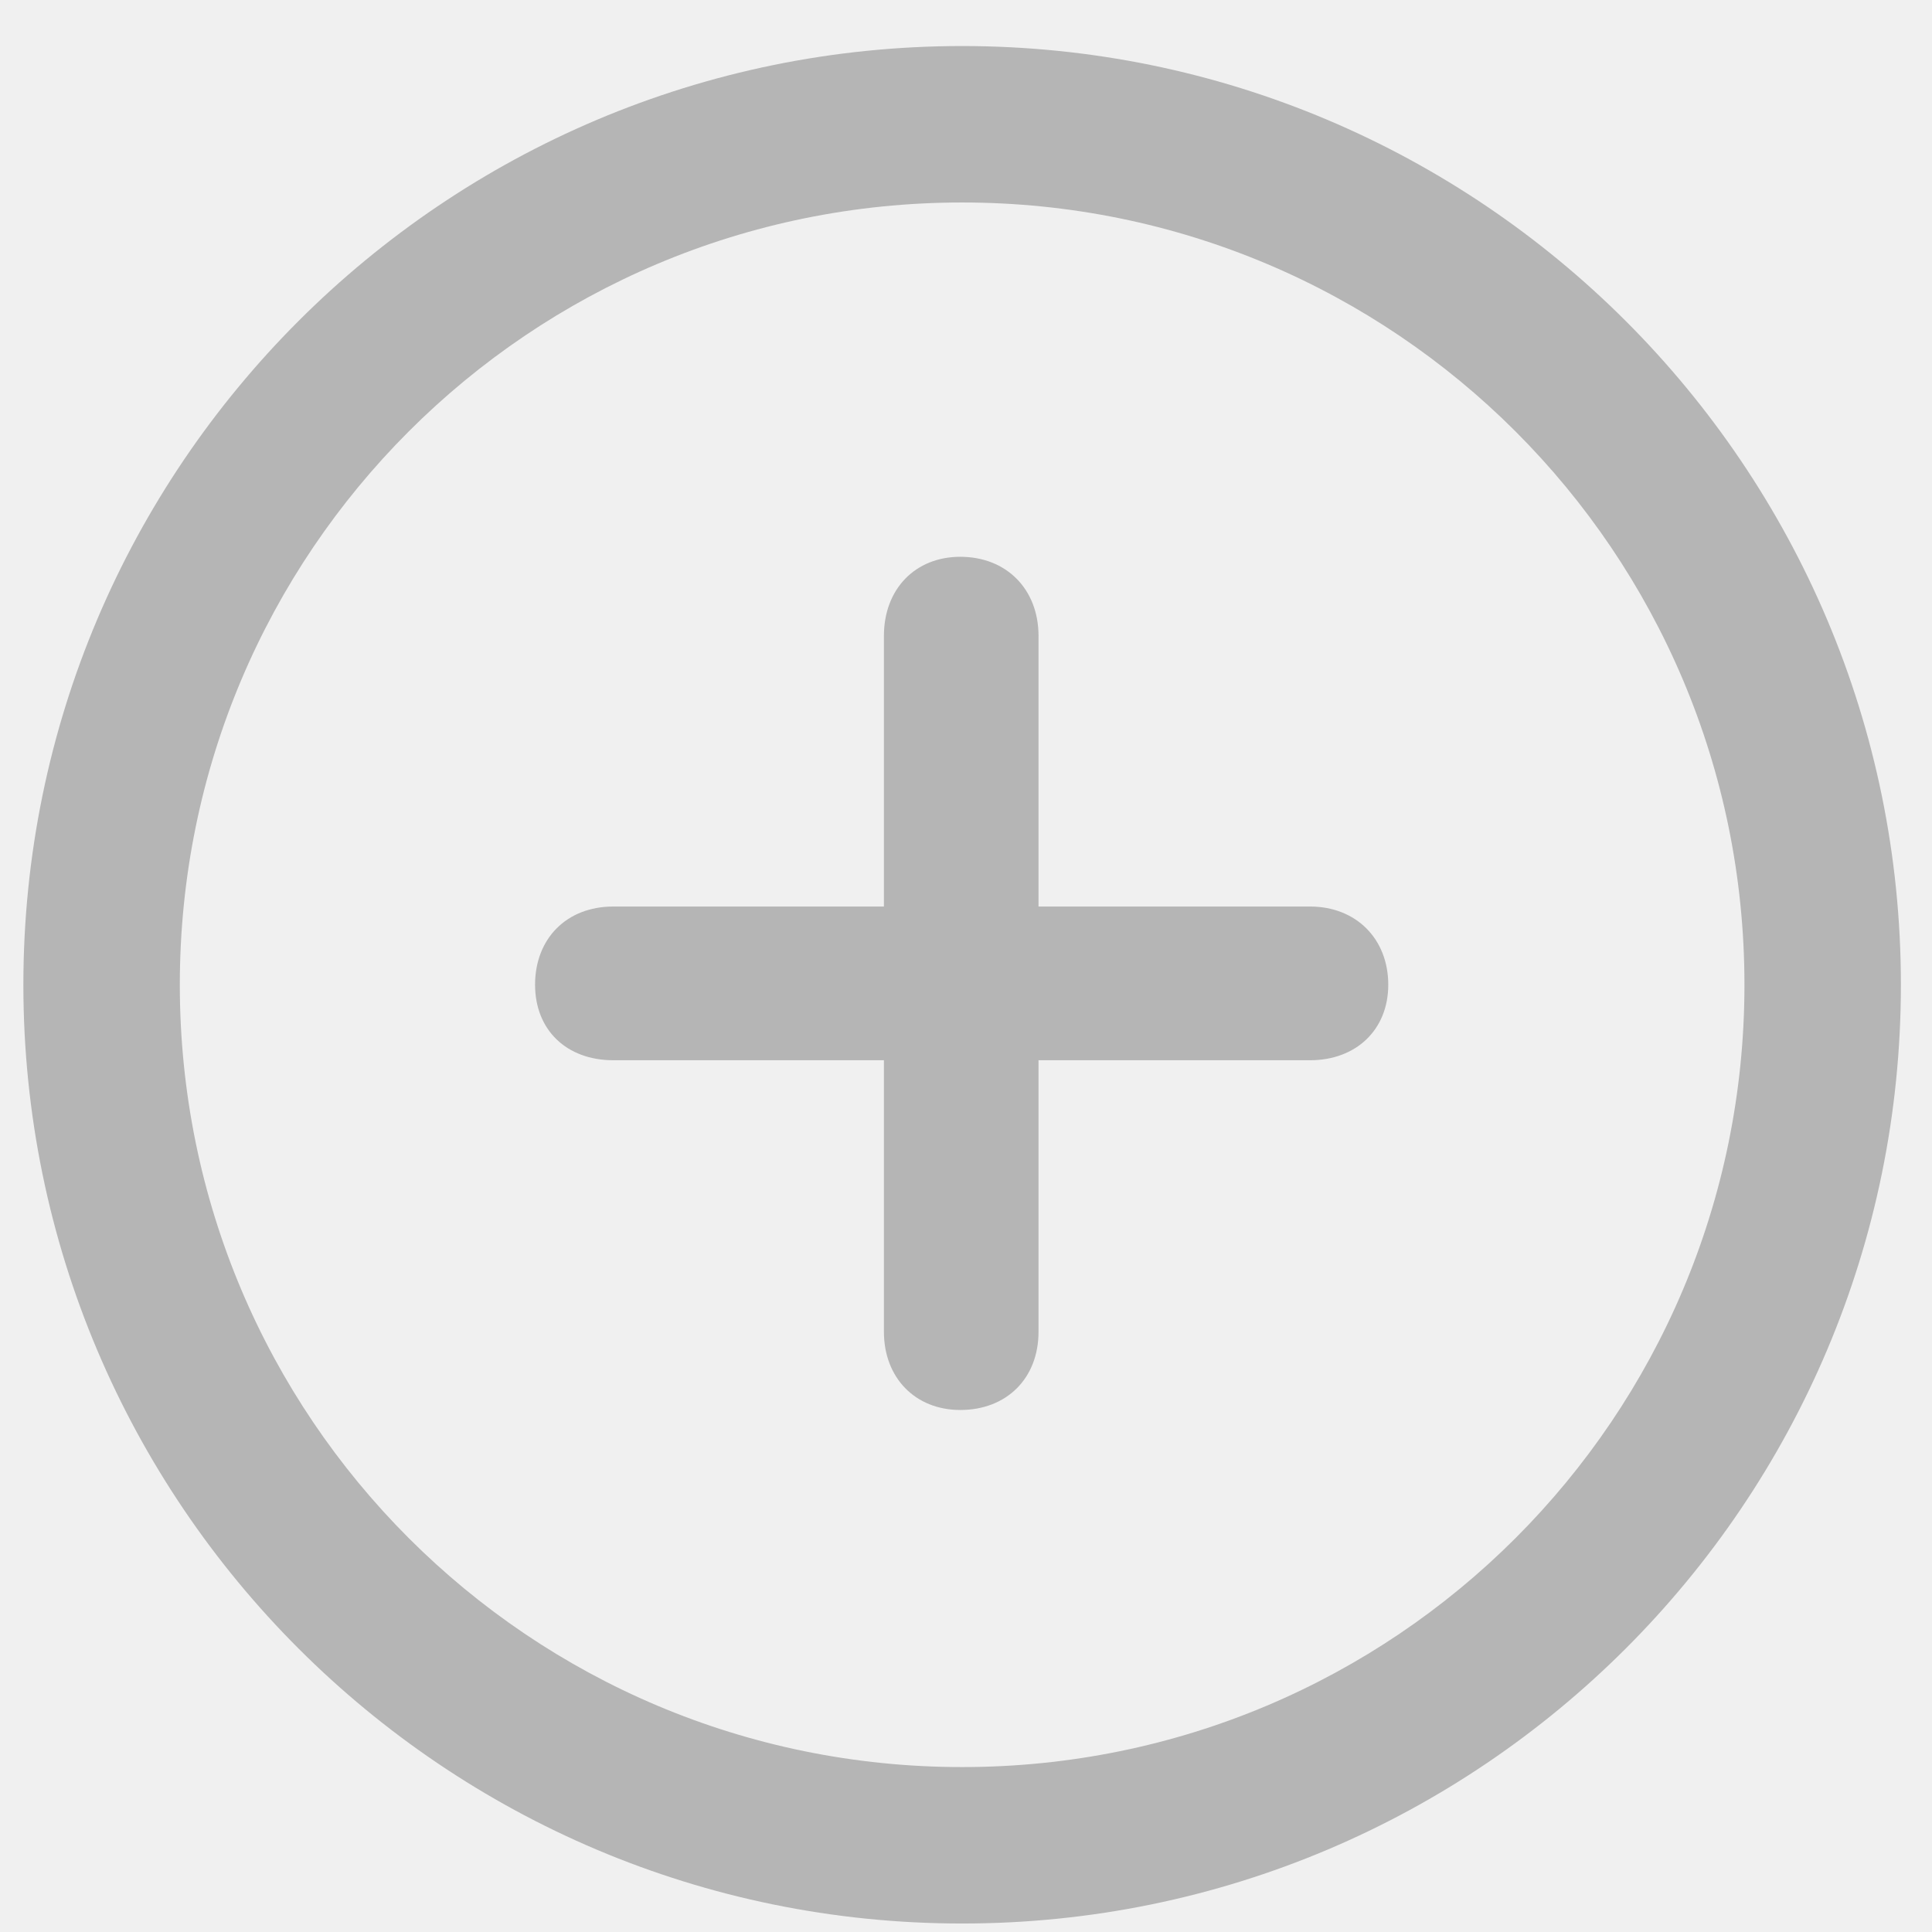
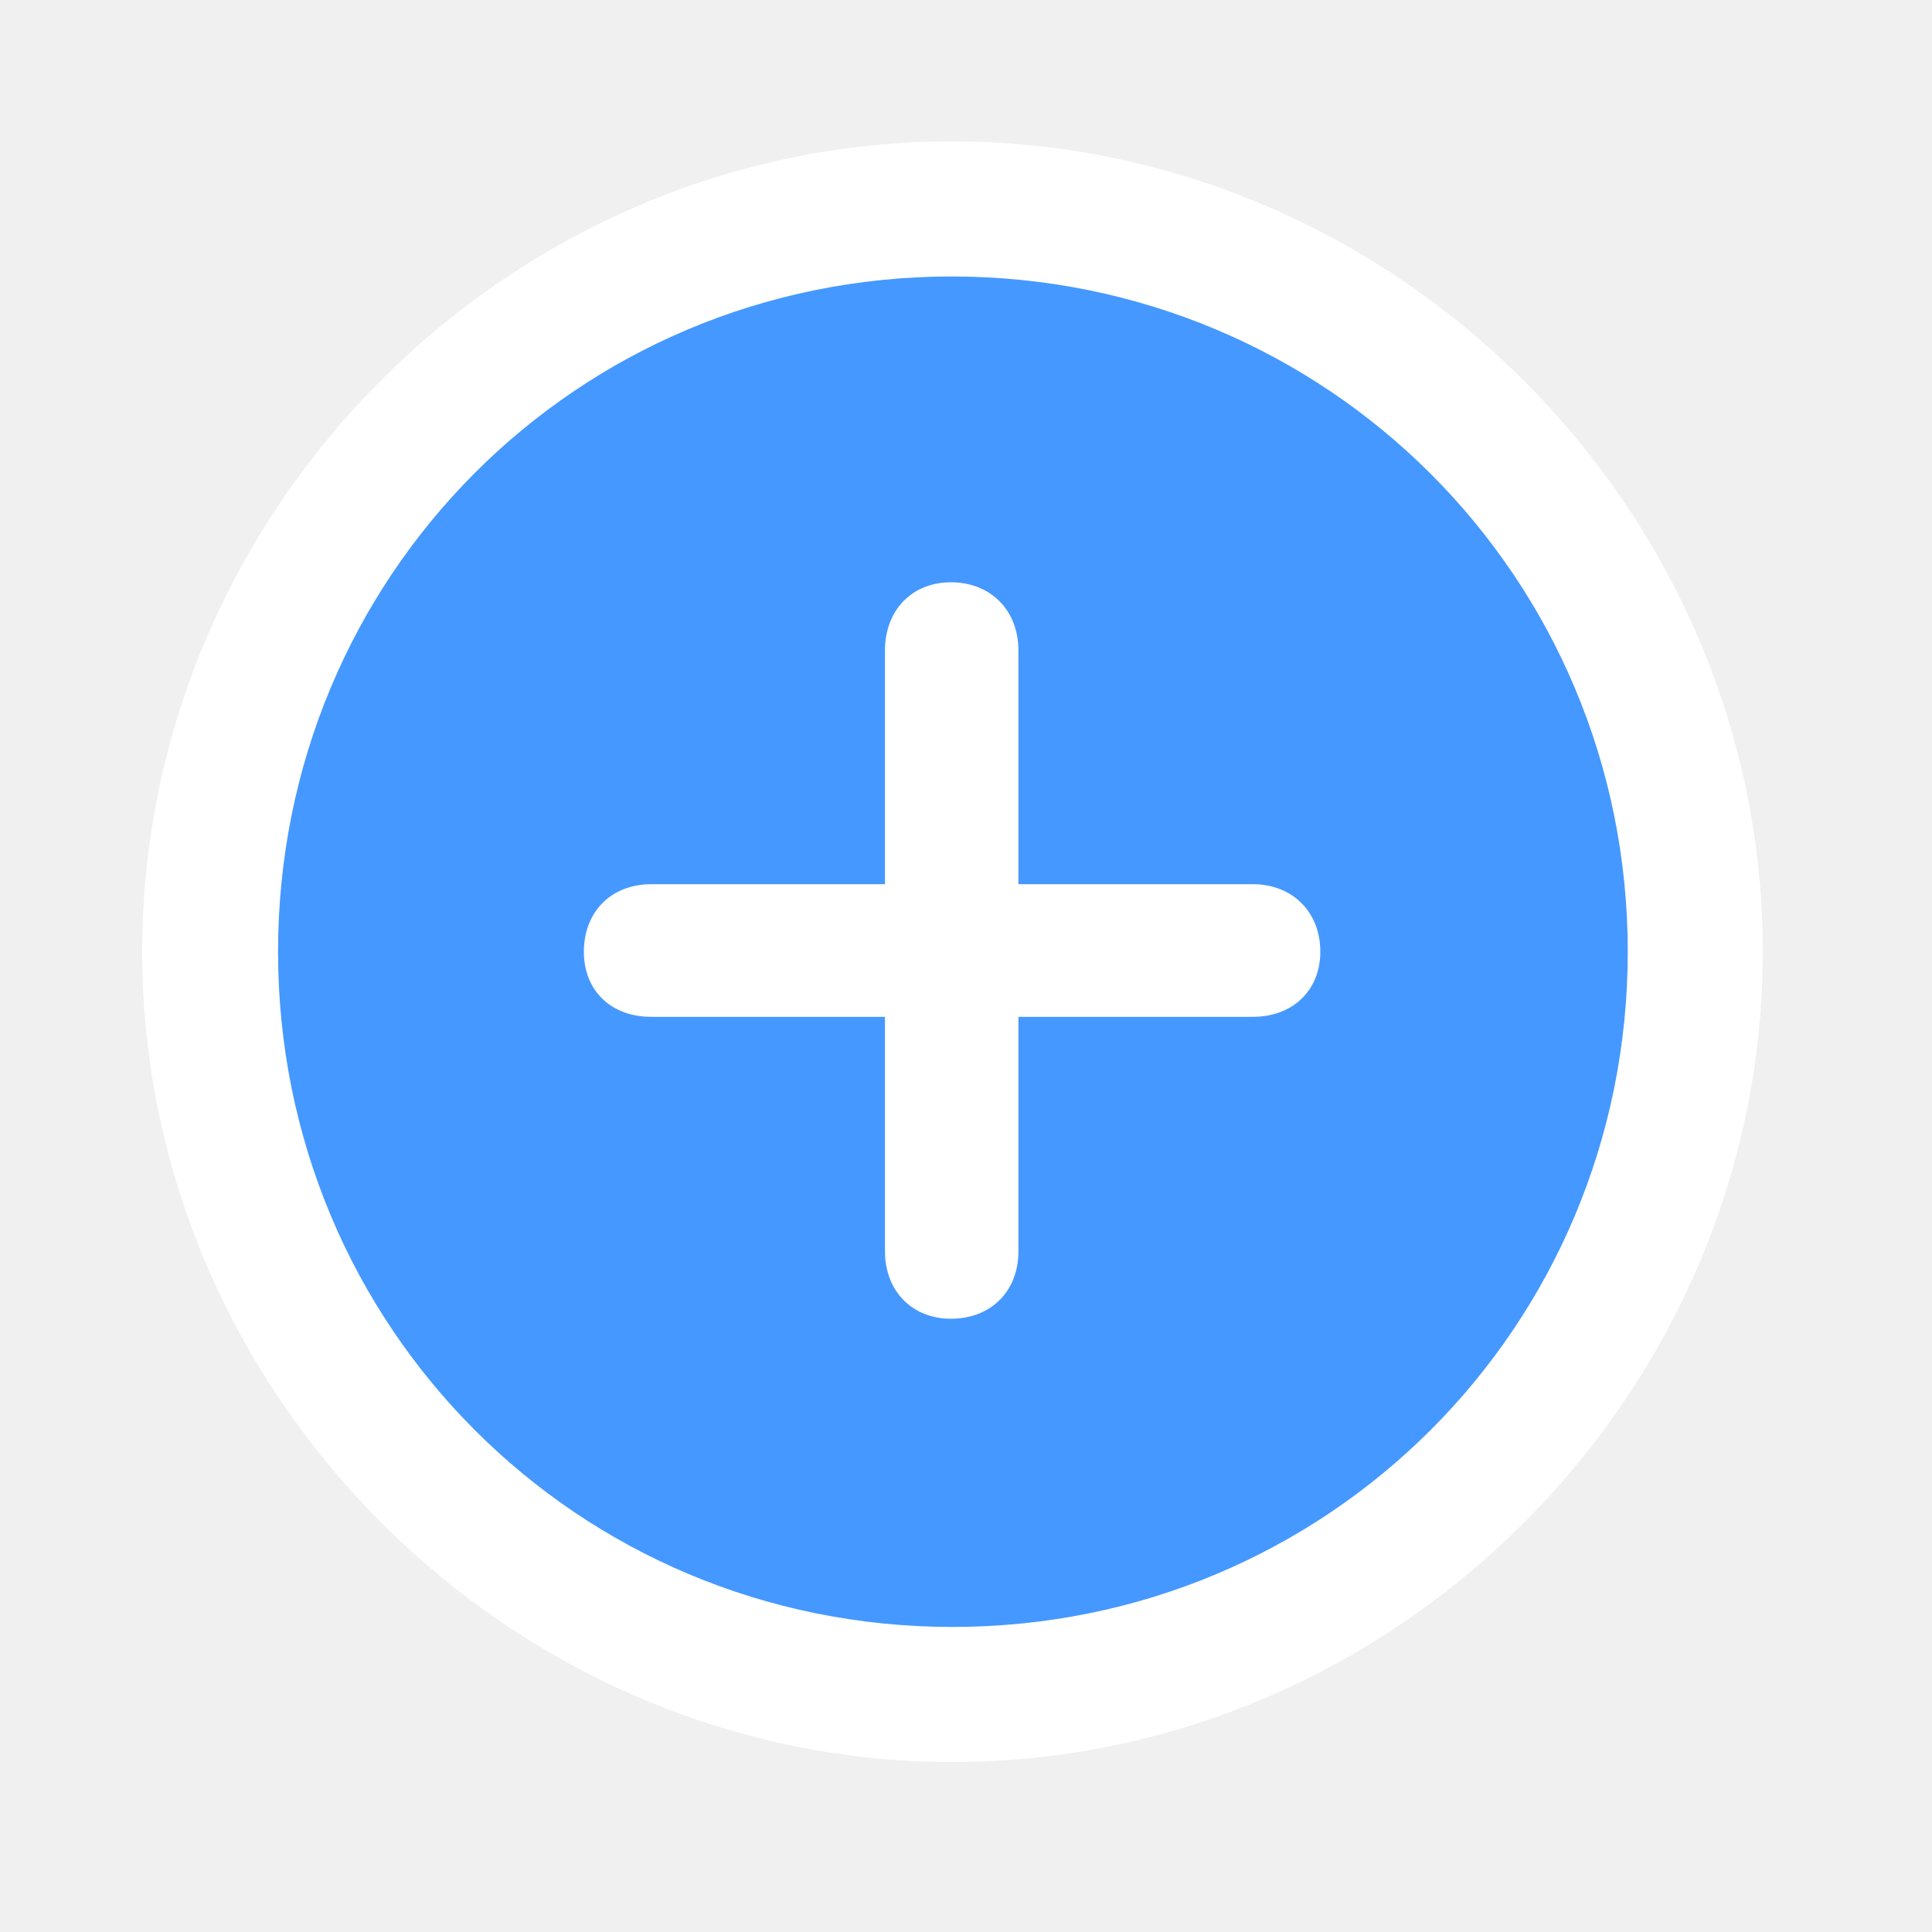
- <svg xmlns="http://www.w3.org/2000/svg" width="41" height="41" viewBox="0 0 41 41" fill="none">
-   <path d="M20.418 40.82C9.422 40.82 0.496 31.895 0.496 20.898C0.496 9.902 9.422 0.977 20.418 0.977C31.414 0.977 40.34 9.902 40.34 20.898C40.34 31.895 31.414 40.82 20.418 40.82ZM20.418 37.5C29.598 37.5 37.02 30.078 37.02 20.898C37.02 11.719 29.598 4.297 20.418 4.297C11.238 4.297 3.816 11.719 3.816 20.898C3.816 30.078 11.238 37.5 20.418 37.5ZM11.355 20.898C11.355 19.922 12.02 19.238 13.016 19.238H18.758V13.496C18.758 12.5 19.422 11.816 20.379 11.816C21.355 11.816 22.039 12.5 22.039 13.496V19.238H27.801C28.777 19.238 29.461 19.922 29.461 20.898C29.461 21.855 28.777 22.5 27.801 22.5H22.039V28.262C22.039 29.258 21.355 29.922 20.379 29.922C19.422 29.922 18.758 29.238 18.758 28.262V22.5H13.016C12.02 22.5 11.355 21.855 11.355 20.898Z" fill="#B5B5B5" />
+ <svg xmlns="http://www.w3.org/2000/svg" width="38" height="38" viewBox="0 0 38 38" fill="none">
+   <ellipse cx="19" cy="18.395" rx="15" ry="15.395" fill="#4598FF" />
+   <path d="M18.734 34.656C10.031 34.656 2.797 27.422 2.797 18.719C2.797 10 10.016 2.781 18.719 2.781C27.438 2.781 34.672 10 34.672 18.719C34.672 27.422 27.453 34.656 18.734 34.656ZM18.734 32C26.109 32 32.016 26.094 32.016 18.719C32.016 11.344 26.094 5.438 18.719 5.438C11.344 5.438 5.469 11.344 5.469 18.719C5.469 26.094 11.359 32 18.734 32ZM11.484 18.719C11.484 17.938 12.016 17.391 12.812 17.391H17.406V12.797C17.406 12 17.938 11.453 18.703 11.453C19.484 11.453 20.031 12 20.031 12.797V17.391H24.641C25.422 17.391 25.969 17.938 25.969 18.719C25.969 19.484 25.422 20 24.641 20H20.031V24.609C20.031 25.406 19.484 25.938 18.703 25.938C17.938 25.938 17.406 25.391 17.406 24.609V20H12.812C12.016 20 11.484 19.484 11.484 18.719Z" fill="white" />
</svg>
